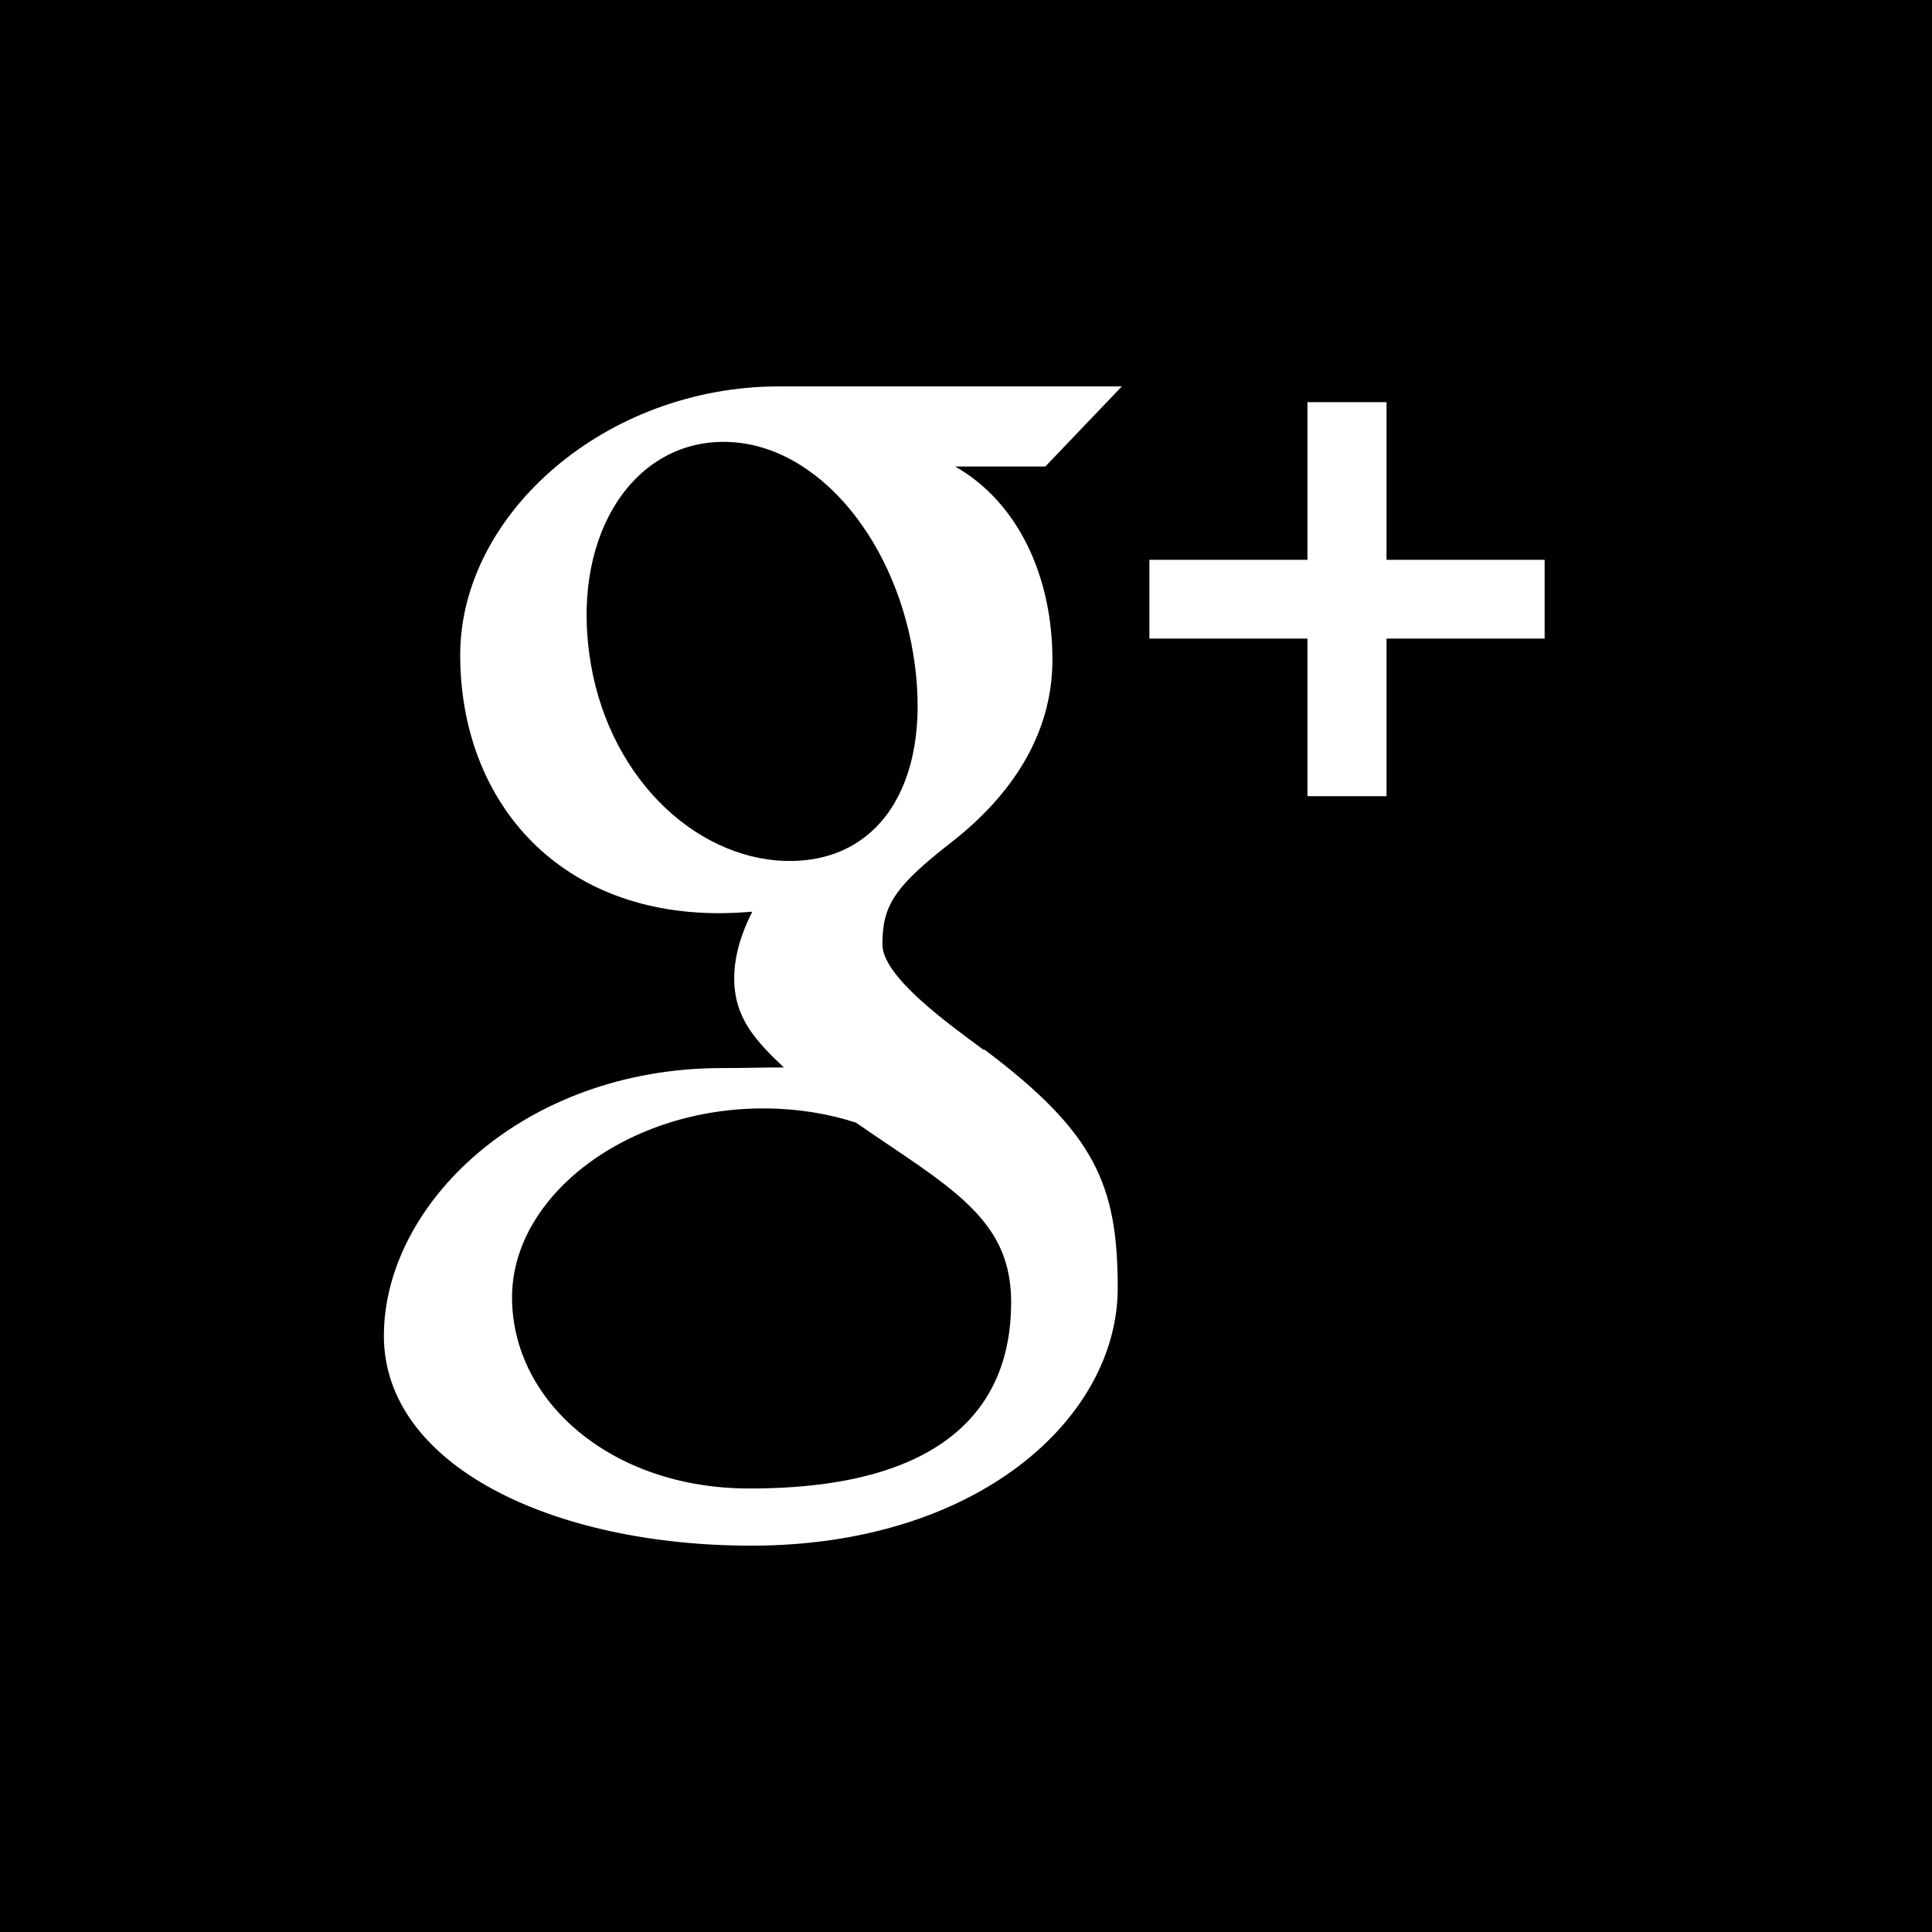
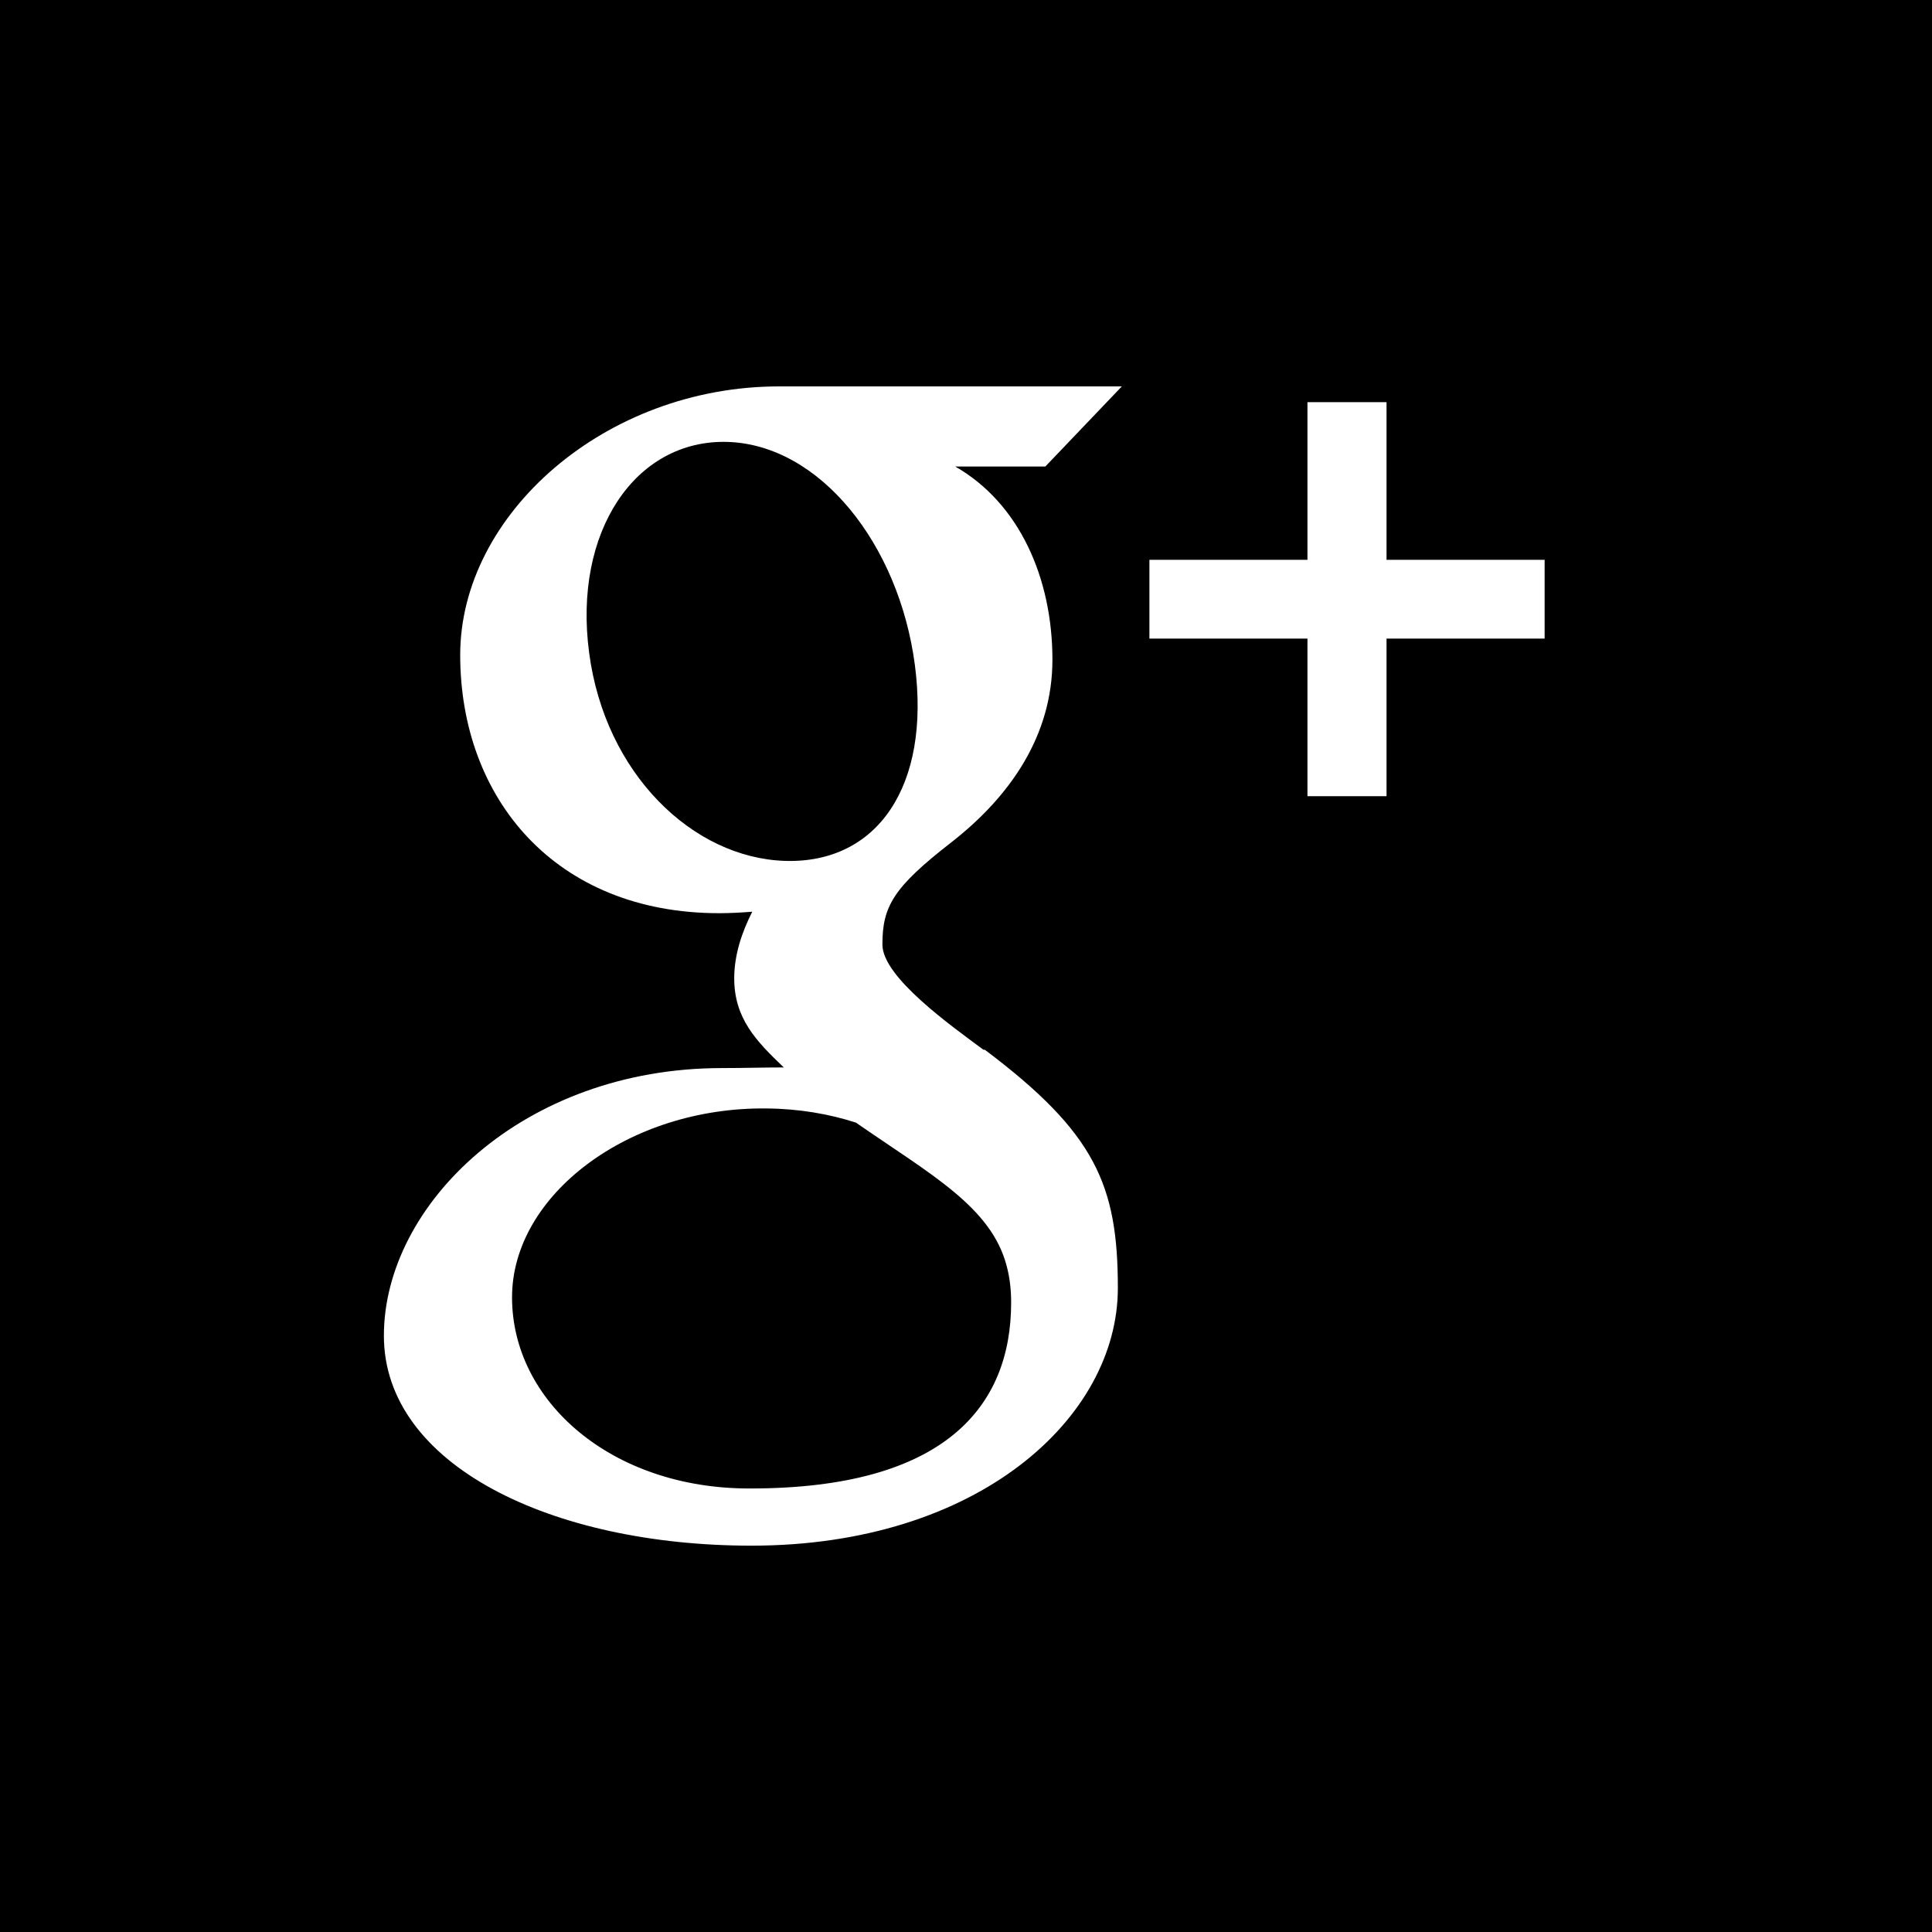
<svg xmlns="http://www.w3.org/2000/svg" viewBox="0 0 30 30" style="background-color:#ffffff00" width="30" height="30">
  <path d="M-.074 0H30v30H-.074z" />
-   <path d="M23.985 8.693H21.53V6.245h-1.228v2.448h-2.454v1.223h2.454v2.447h1.228V9.916h2.455V8.693zM15.27 16.3c-.494-.368-1.568-1.125-1.568-1.633 0-.594.17-.888 1.07-1.587.92-.718 1.57-1.663 1.57-2.836 0-1.278-.522-2.437-1.51-3h1.4L17.42 6h-5.322c-2.7 0-4.952 1.985-4.952 4.17 0 2.23 1.48 4.01 4.02 4.01.176 0 .348-.01.515-.023-.16.316-.28.667-.28 1.035 0 .62.34.974.77 1.383-.32 0-.63.01-.96.01-3.09 0-5.25 2.12-5.25 4.156 0 2.01 2.61 3.26 5.705 3.26 3.524 0 5.69-1.99 5.69-4 0-1.6-.35-2.41-2.065-3.7zm-3.076-2.932c-1.436-.043-2.8-1.355-3.046-3.233-.25-1.877.715-3.314 2.148-3.273 1.434.044 2.662 1.585 2.91 3.462.246 1.878-.58 3.086-2.012 3.044zm-.563 9.745c-2.13 0-3.68-1.348-3.68-2.968 0-1.588 1.81-2.957 3.95-2.933.5.004.97.084 1.39.22 1.16.805 2.1 1.307 2.34 2.224.05.185.07.376.07.57 0 1.622-1.042 2.887-4.05 2.887z" fill="#fff" />
+   <path d="M23.985 8.693H21.53V6.245h-1.228v2.448h-2.454v1.223h2.454v2.447h1.228V9.916h2.455V8.693zM15.27 16.3c-.494-.368-1.568-1.125-1.568-1.633 0-.594.17-.888 1.07-1.587.92-.718 1.57-1.663 1.57-2.836 0-1.278-.522-2.437-1.51-3h1.4L17.42 6h-5.322c-2.7 0-4.952 1.985-4.952 4.17 0 2.23 1.48 4.01 4.02 4.01.176 0 .348-.01.515-.023-.16.316-.28.667-.28 1.035 0 .62.34.974.77 1.383-.32 0-.63.01-.96.01-3.09 0-5.25 2.12-5.25 4.156 0 2.01 2.61 3.26 5.707 3.26 3.524 0 5.69-1.99 5.69-4 0-1.6-.35-2.41-2.065-3.7zm-3.076-2.932c-1.436-.043-2.8-1.355-3.046-3.233-.25-1.877.715-3.314 2.148-3.273 1.434.044 2.662 1.585 2.91 3.462.246 1.878-.58 3.086-2.012 3.044zm-.563 9.745c-2.13 0-3.68-1.348-3.68-2.968 0-1.588 1.81-2.957 3.95-2.933.5.004.97.084 1.39.22 1.16.805 2.1 1.307 2.34 2.224.05.185.07.376.07.57 0 1.622-1.04 2.887-4.05 2.887z" fill="#fff" />
</svg>
